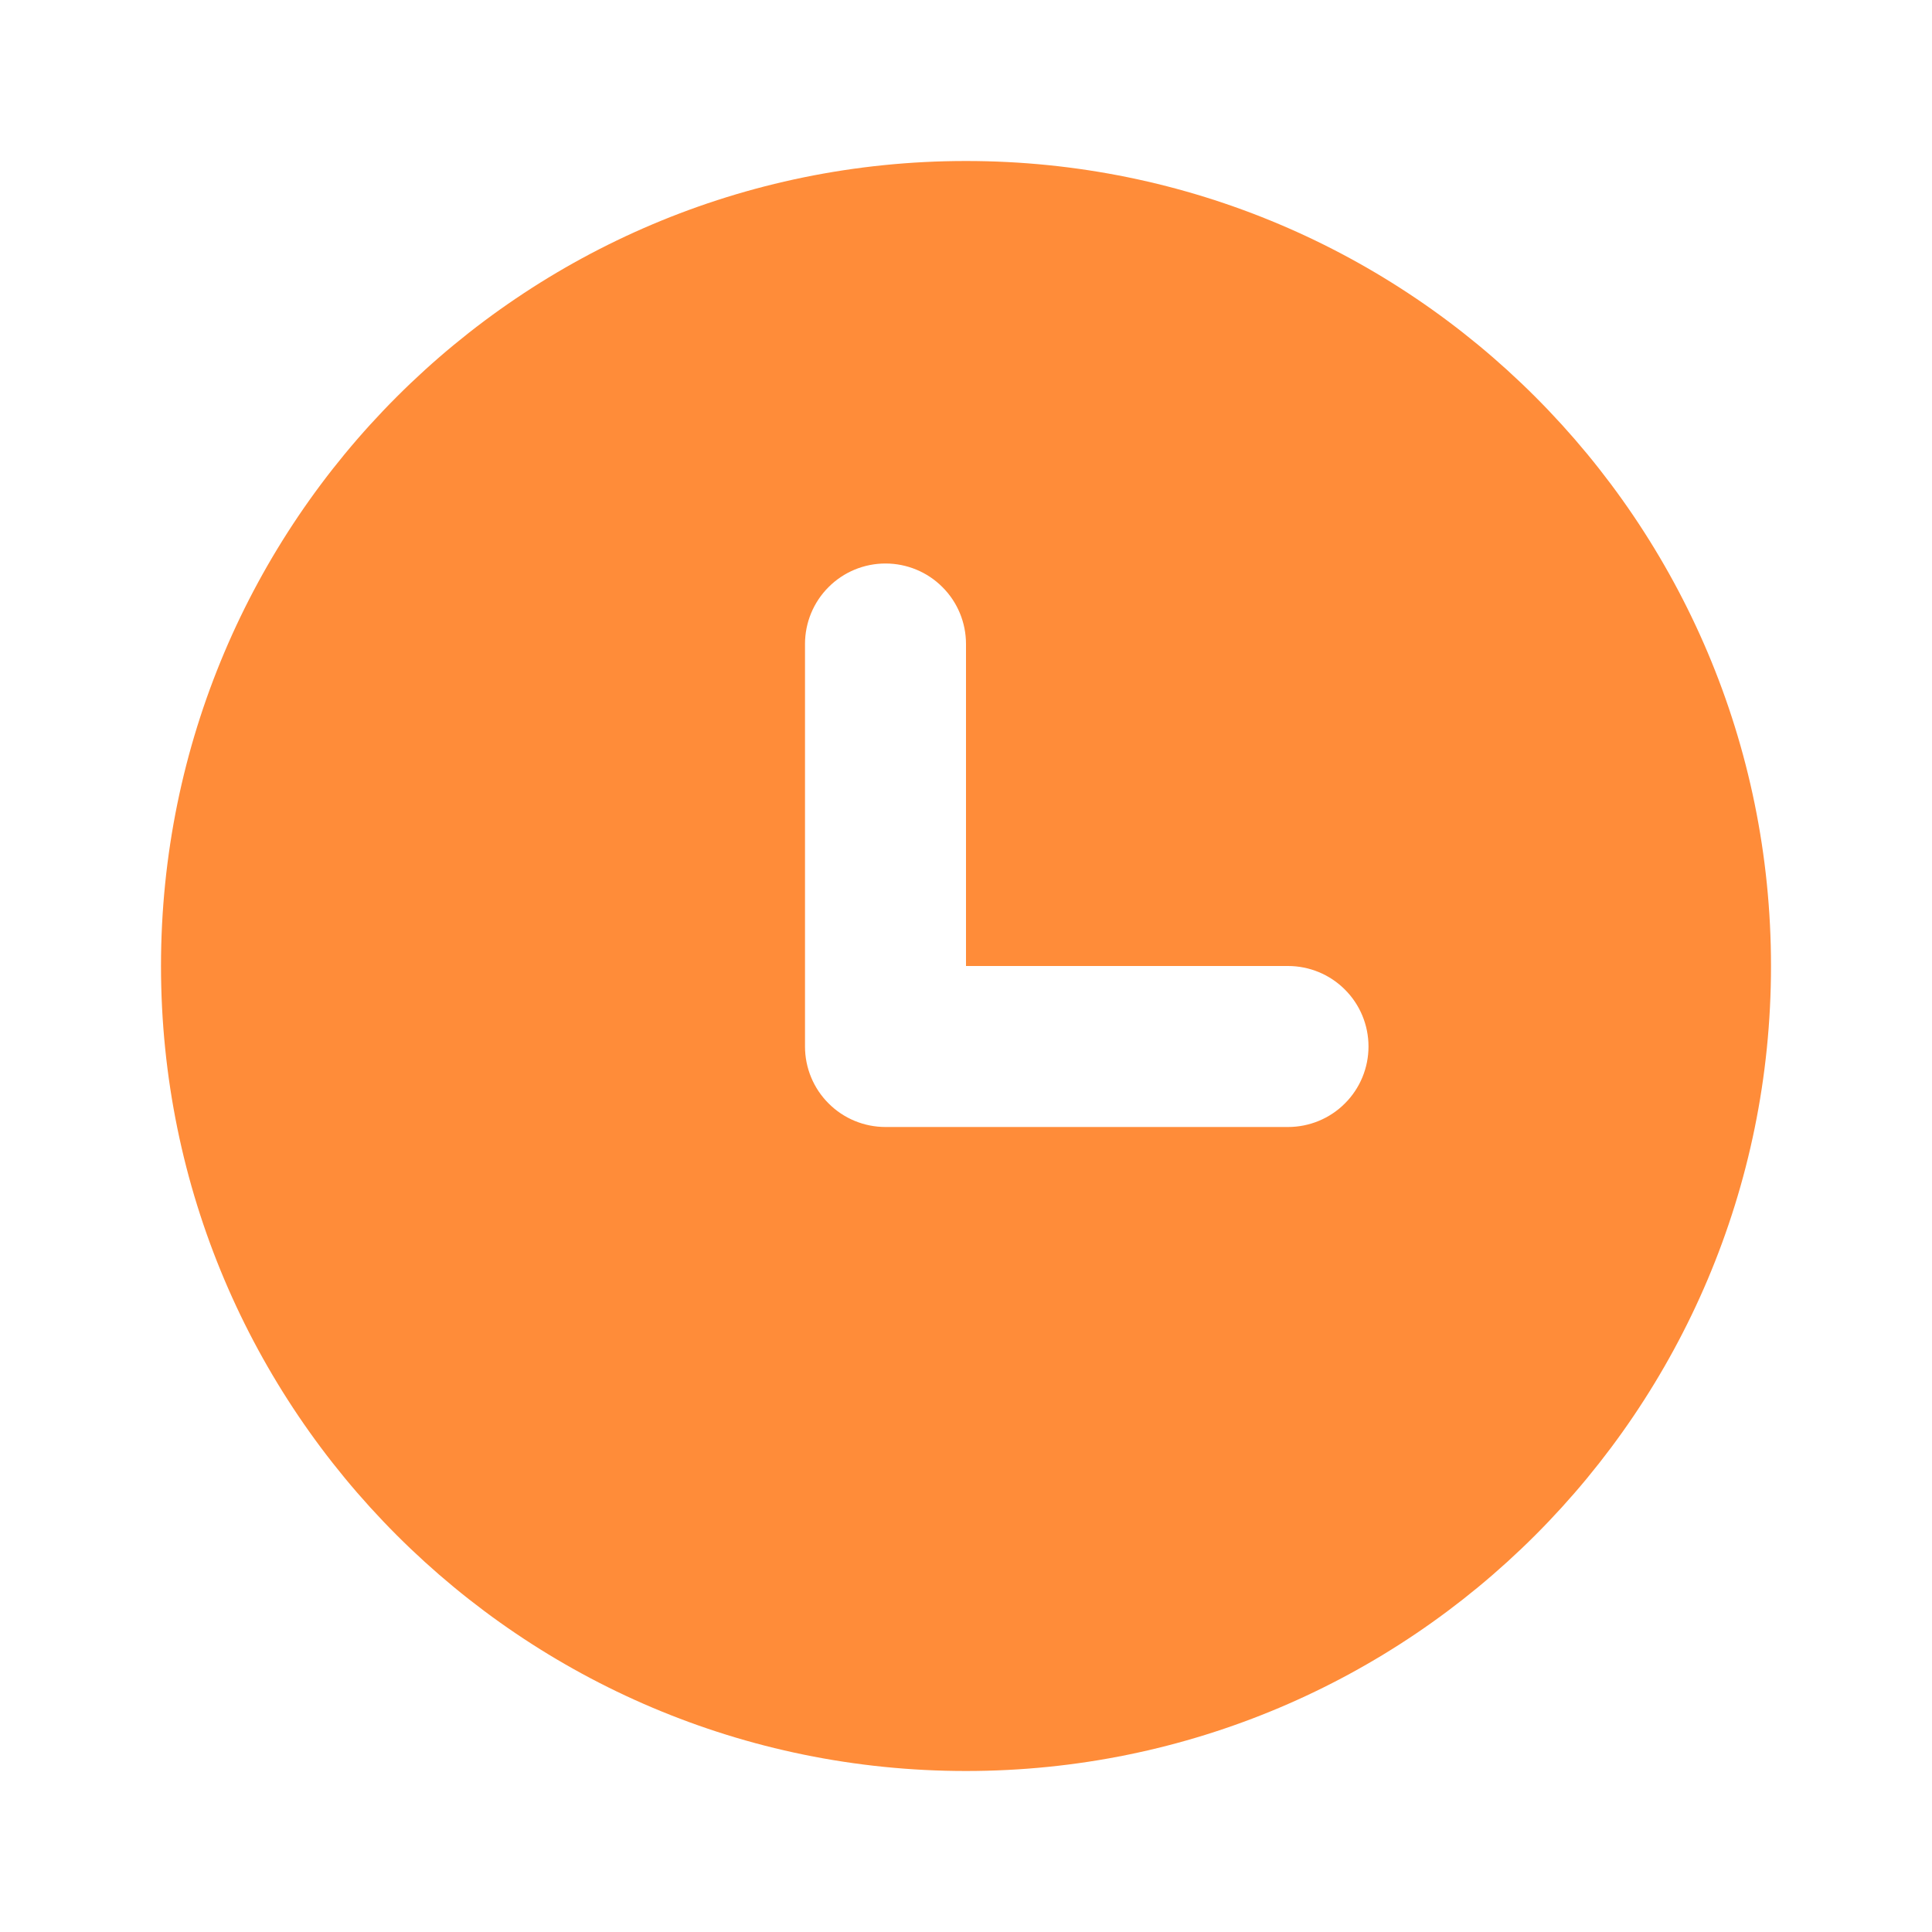
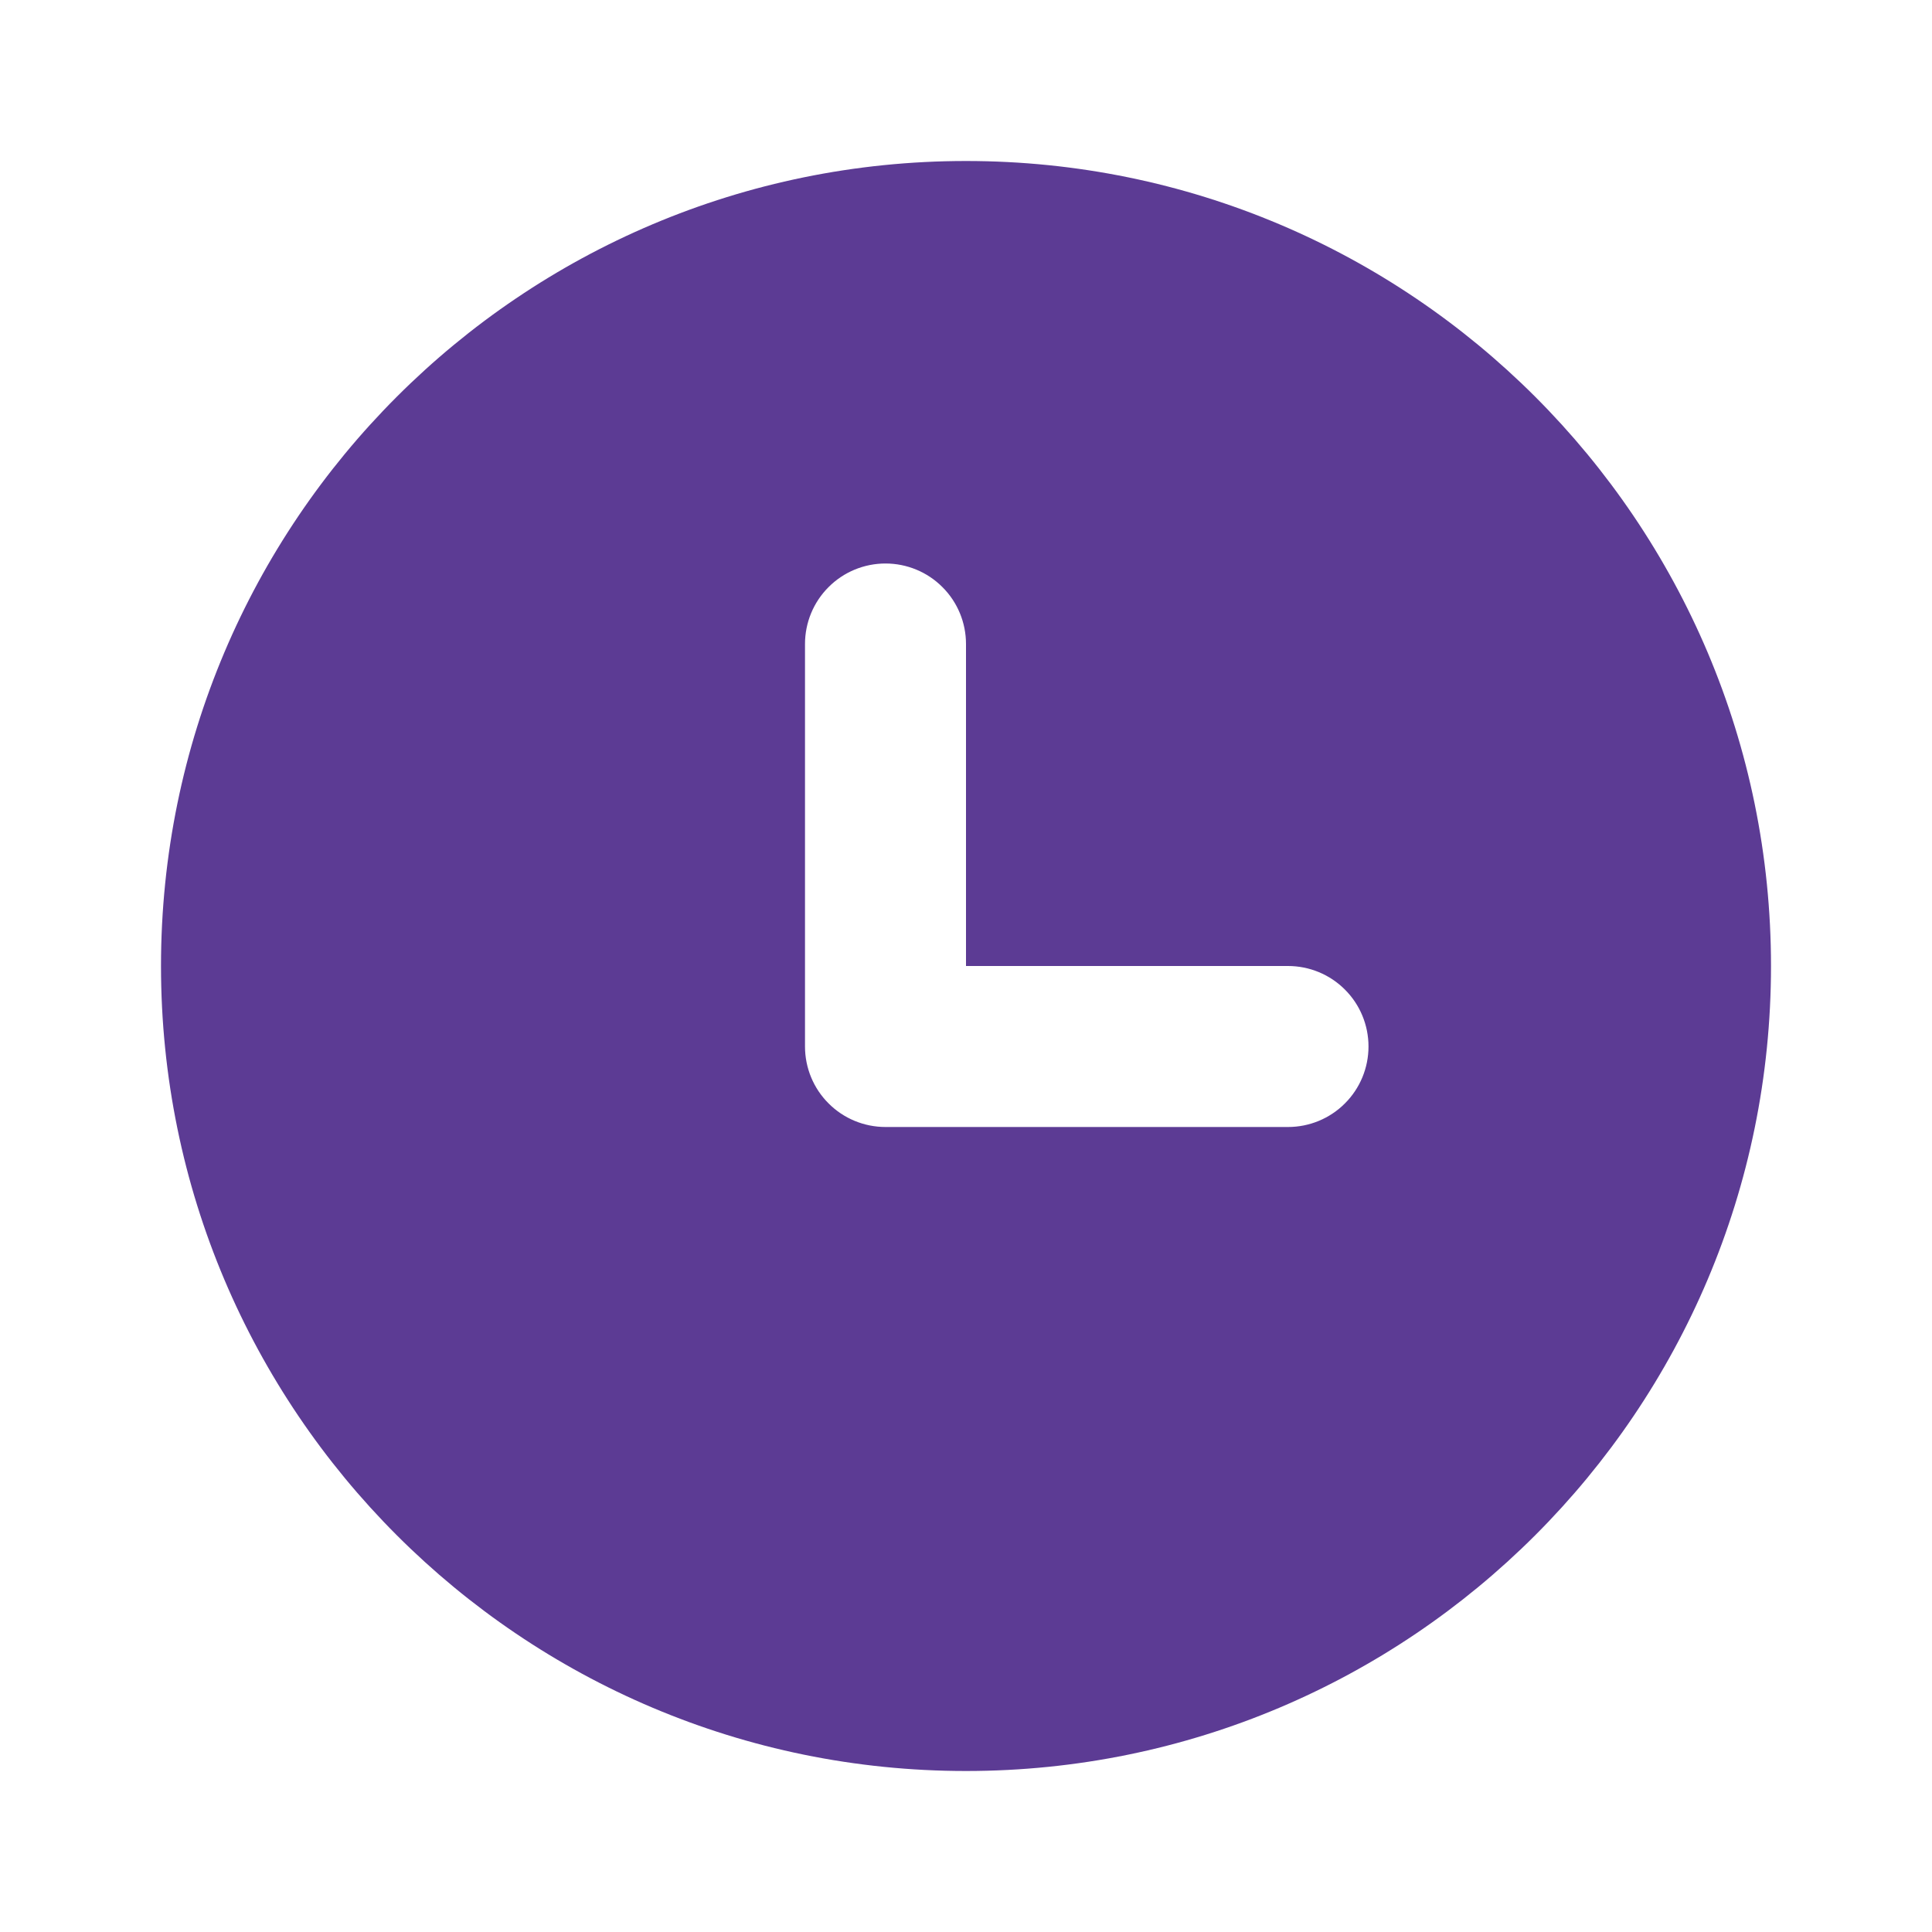
<svg xmlns="http://www.w3.org/2000/svg" width="24" height="24" viewBox="0 0 24 24" fill="none">
-   <path fill-rule="evenodd" clip-rule="evenodd" d="M2 12C2 6.477 6.477 2 12 2C17.523 2 22 6.477 22 12C22 17.523 17.523 22 12 22C6.477 22 2 17.523 2 12ZM12 8C12 7.735 11.895 7.48 11.707 7.293C11.52 7.105 11.265 7 11 7C10.735 7 10.48 7.105 10.293 7.293C10.105 7.48 10 7.735 10 8V13C10 13.265 10.105 13.52 10.293 13.707C10.48 13.895 10.735 14 11 14H16C16.265 14 16.52 13.895 16.707 13.707C16.895 13.52 17 13.265 17 13C17 12.735 16.895 12.48 16.707 12.293C16.52 12.105 16.265 12 16 12H12V8Z" fill="#FF8C39" />
+   <path fill-rule="evenodd" clip-rule="evenodd" d="M2 12C2 6.477 6.477 2 12 2C17.523 2 22 6.477 22 12C22 17.523 17.523 22 12 22C6.477 22 2 17.523 2 12ZM12 8C12 7.735 11.895 7.48 11.707 7.293C11.52 7.105 11.265 7 11 7C10.735 7 10.48 7.105 10.293 7.293C10.105 7.48 10 7.735 10 8V13C10 13.265 10.105 13.52 10.293 13.707C10.48 13.895 10.735 14 11 14H16C16.265 14 16.52 13.895 16.707 13.707C16.895 13.52 17 13.265 17 13C17 12.735 16.895 12.48 16.707 12.293C16.52 12.105 16.265 12 16 12H12V8Z" fill="#5C3B94" />
</svg>
